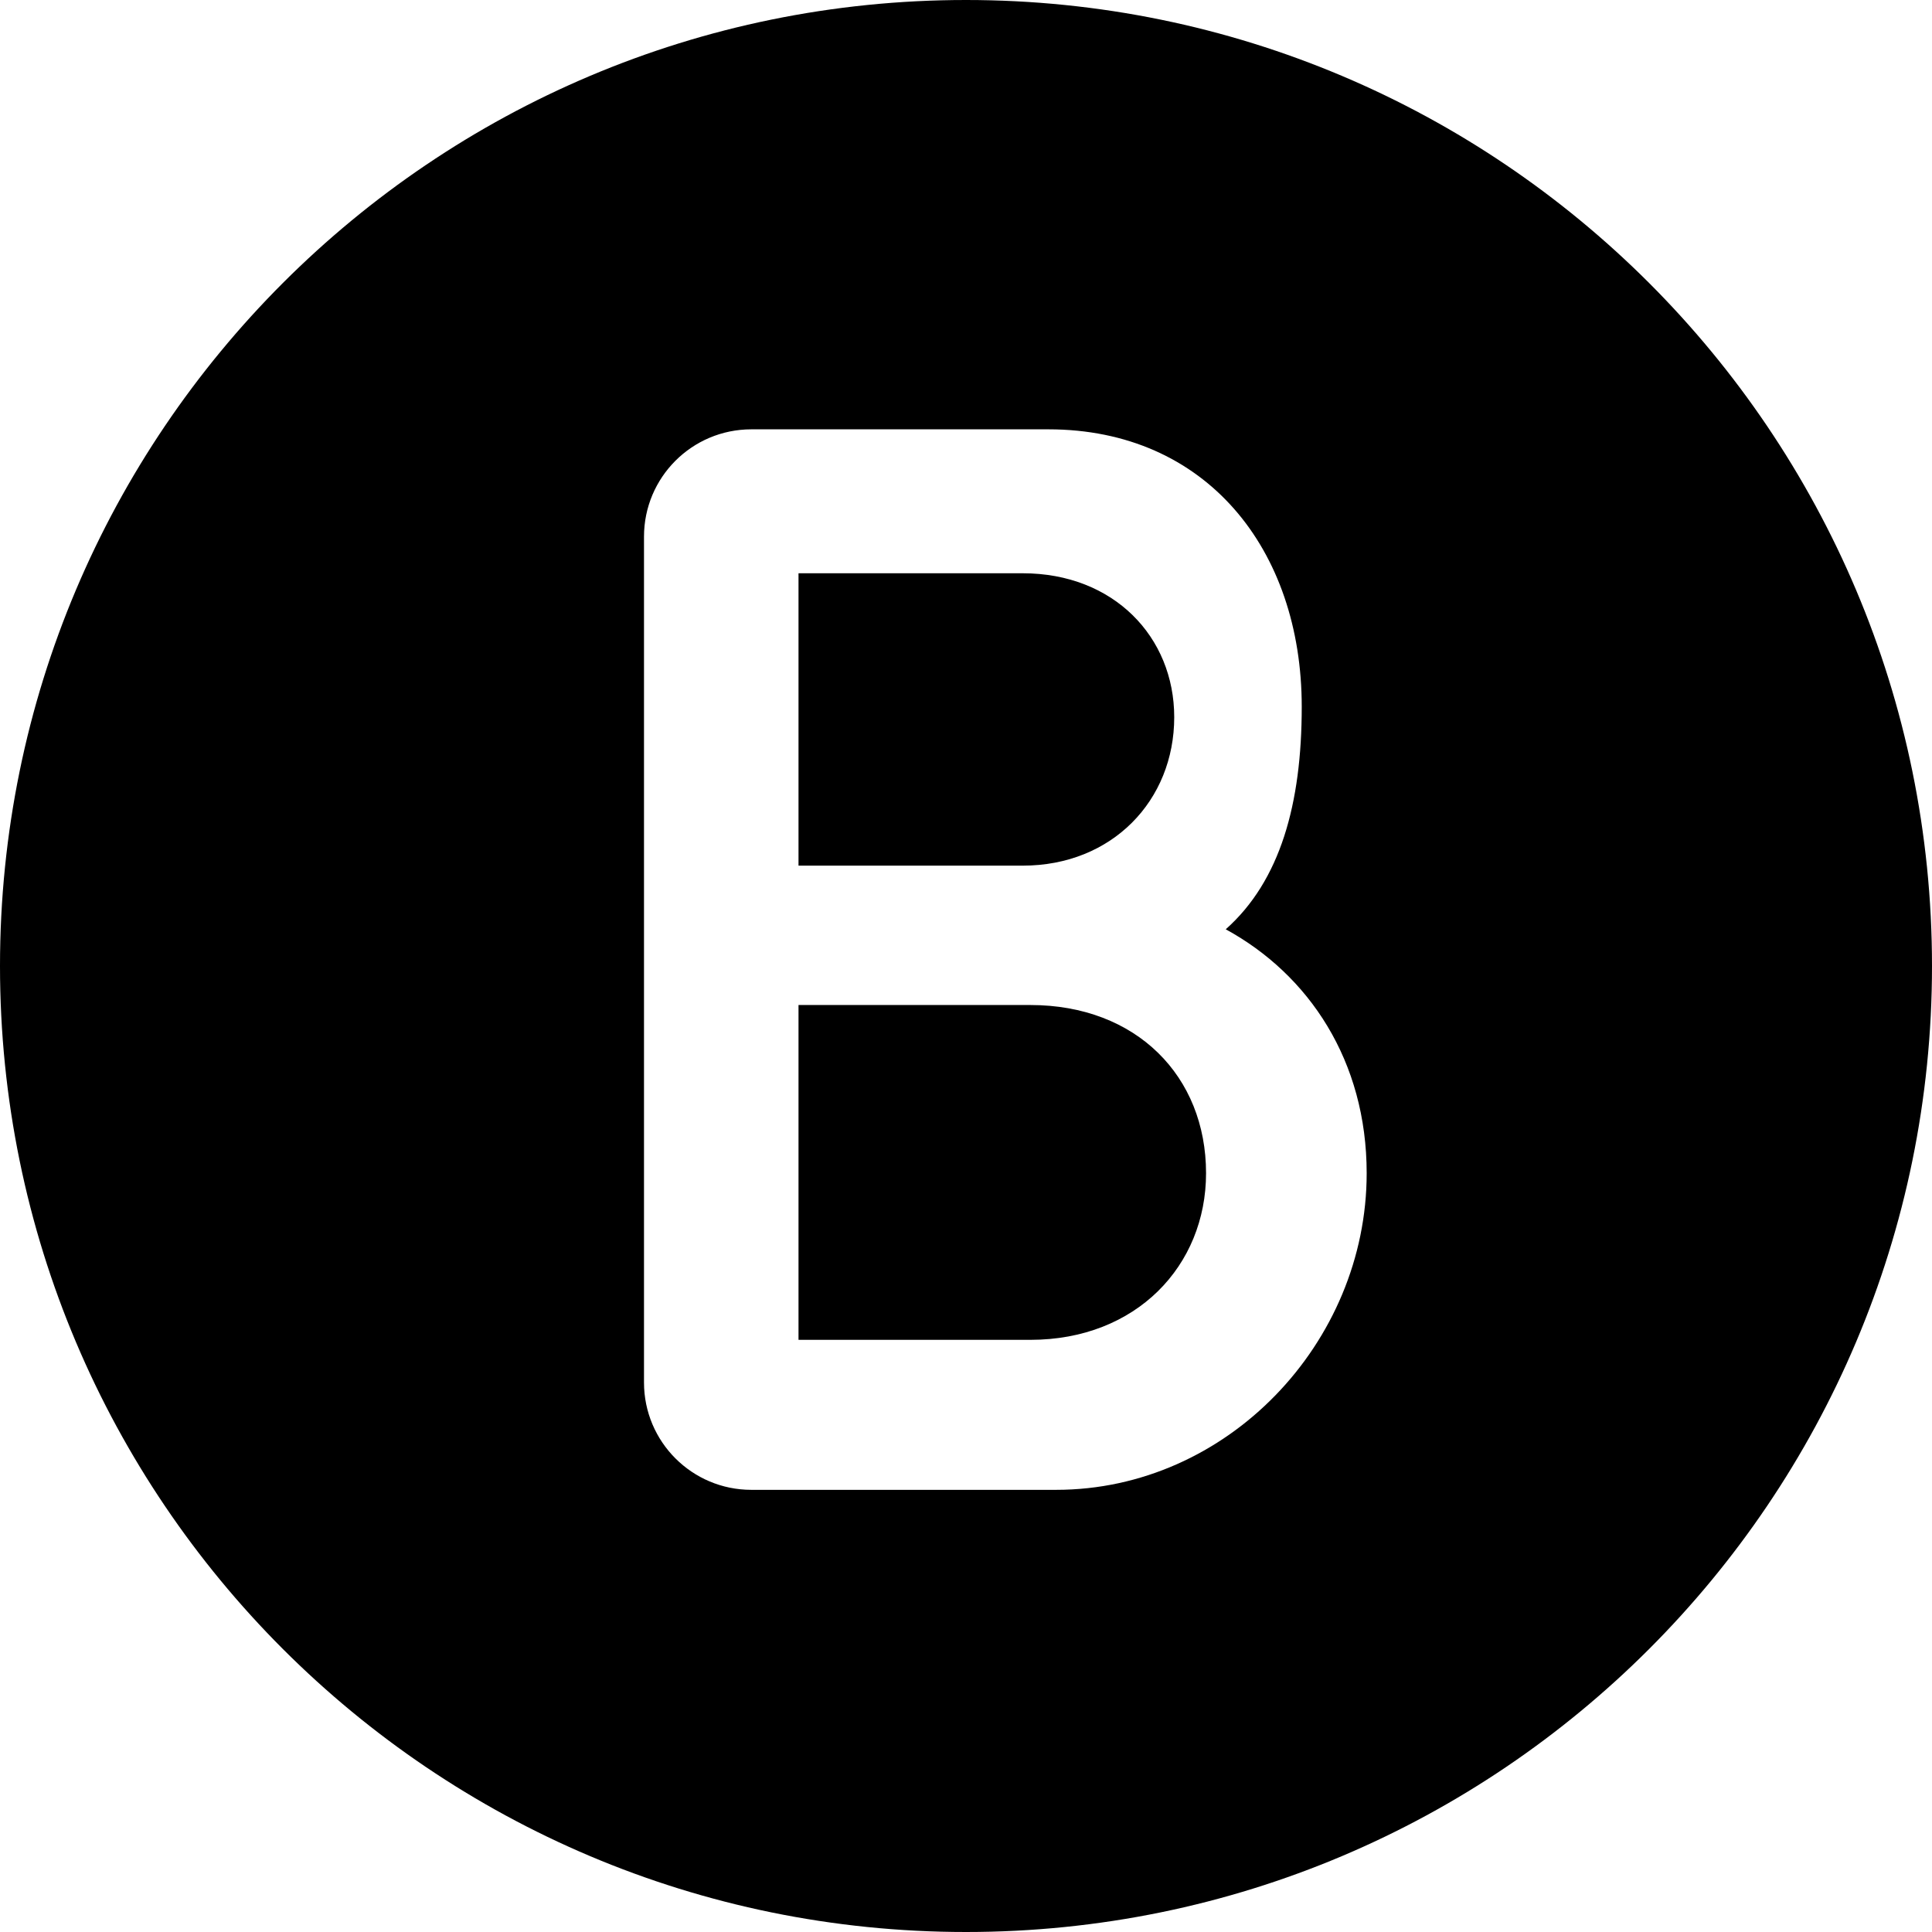
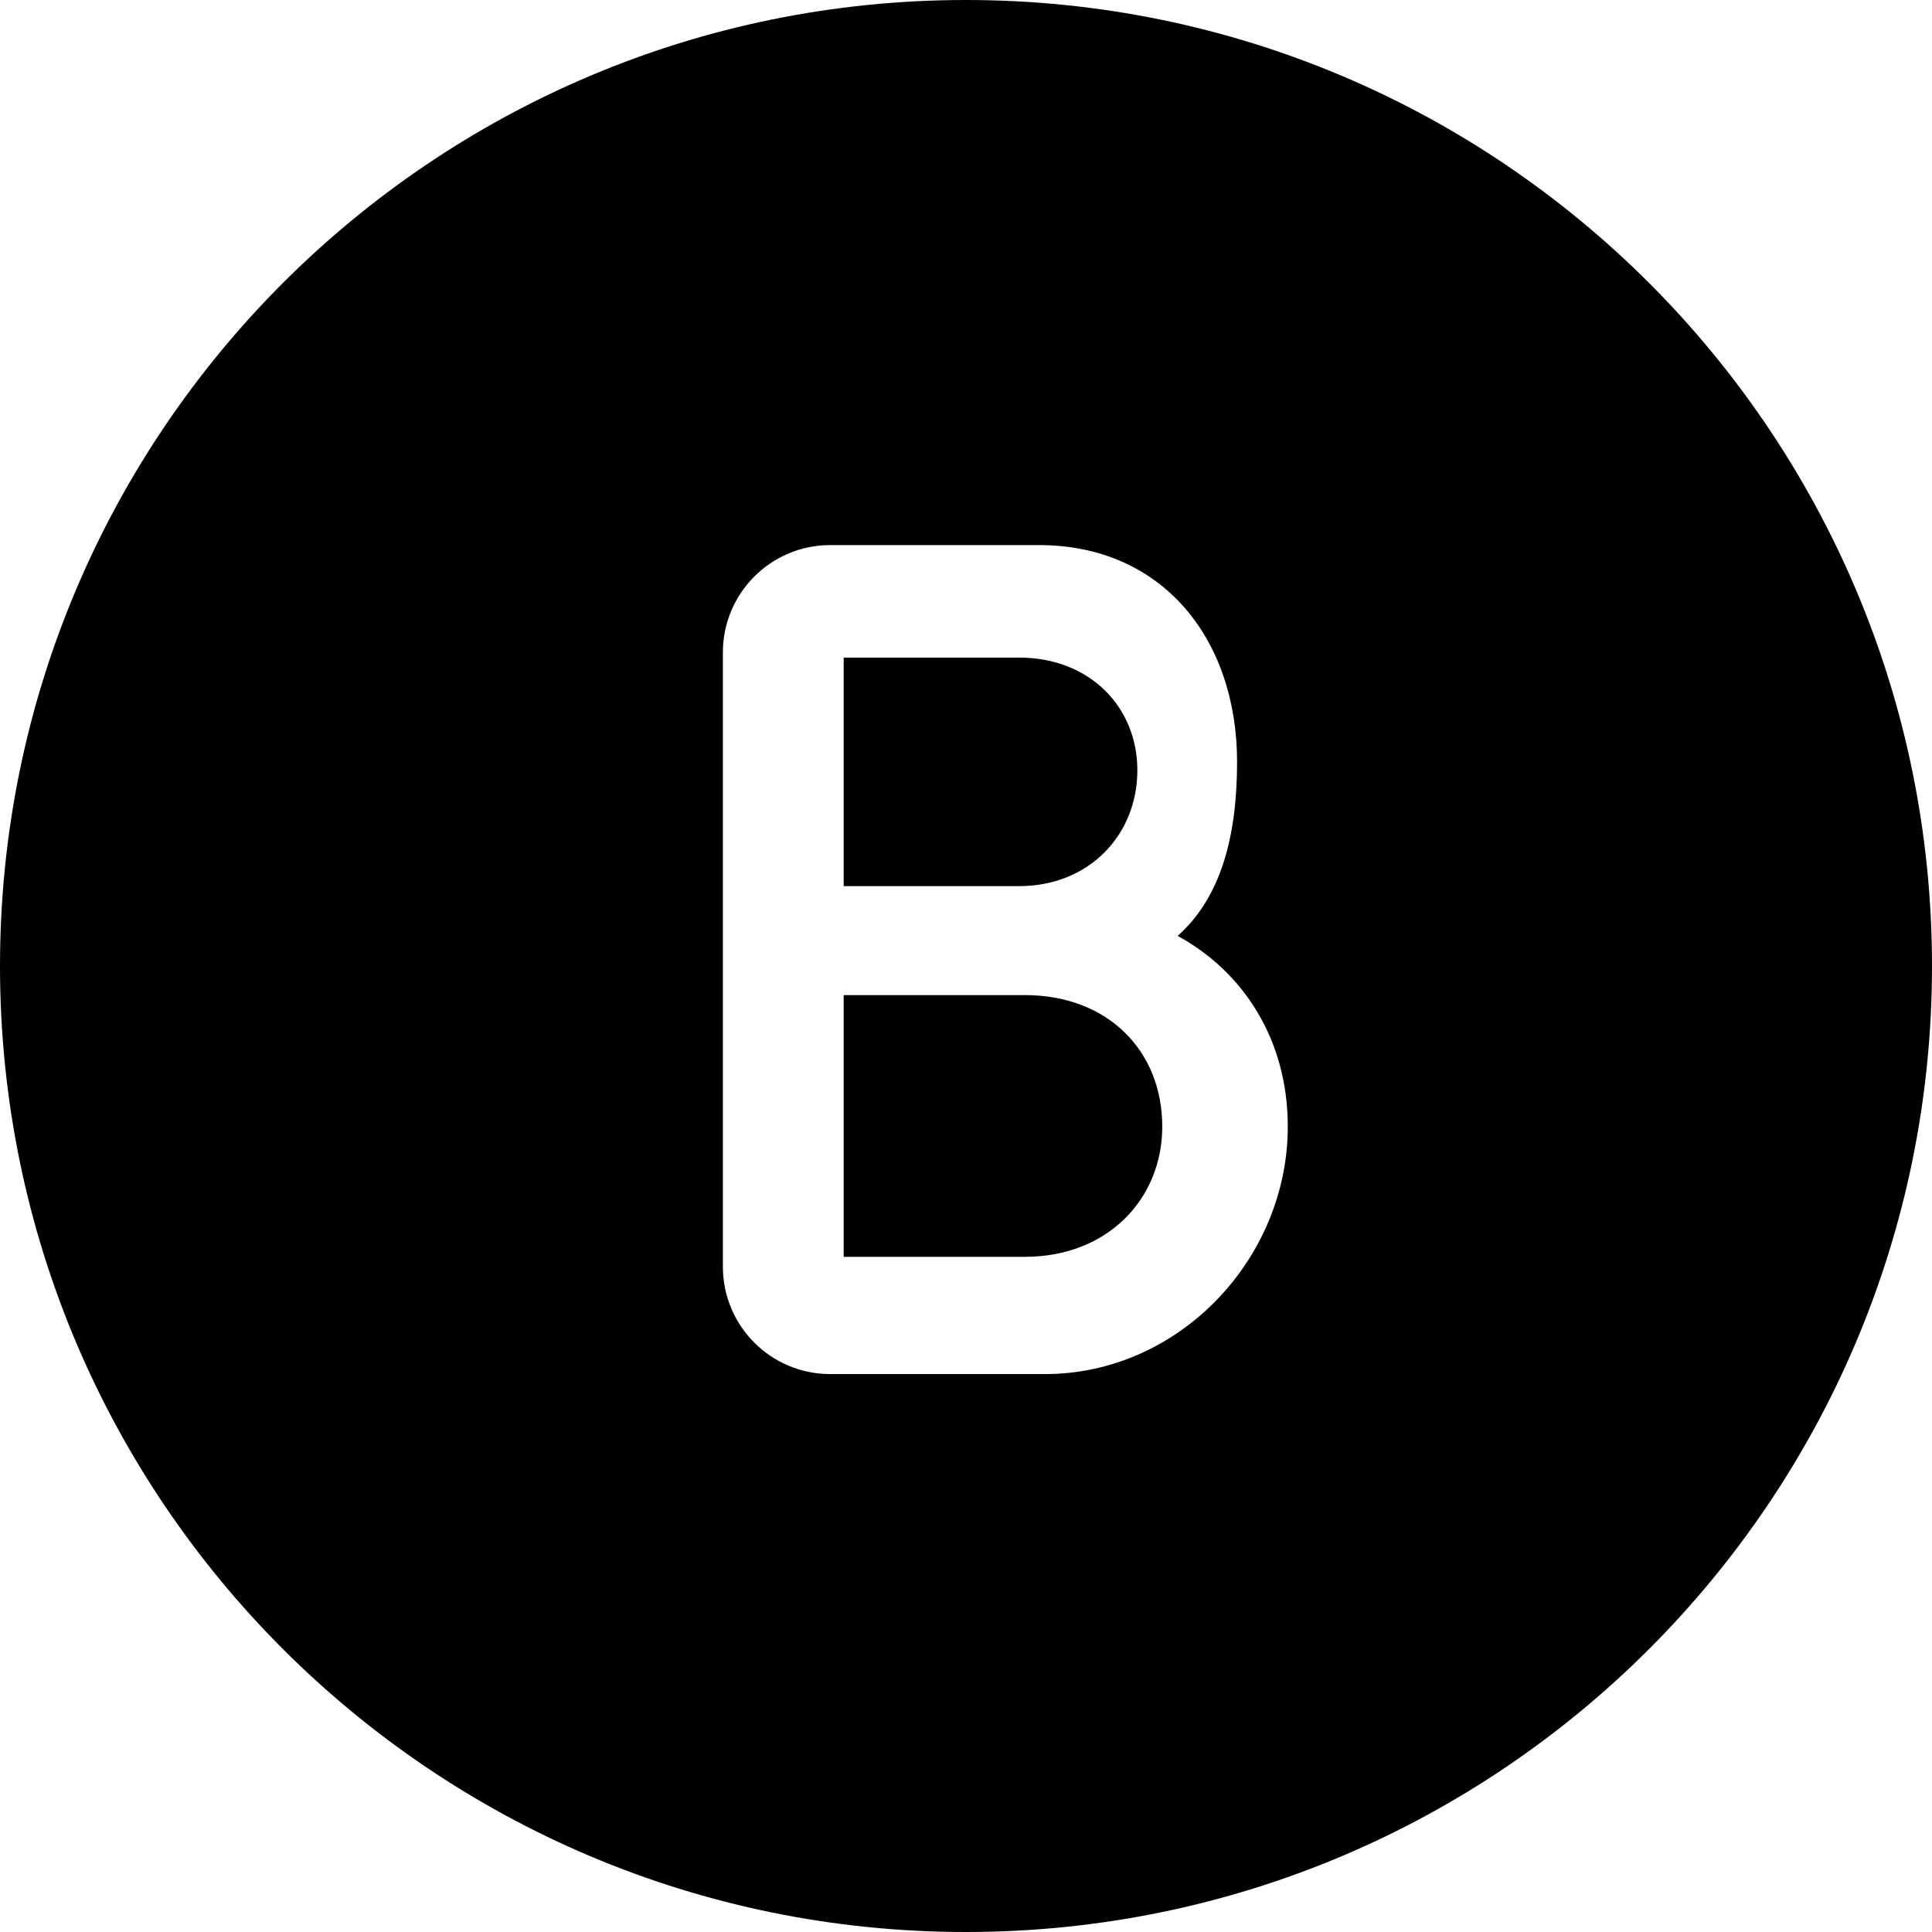
<svg xmlns="http://www.w3.org/2000/svg" width="36px" height="36px" viewBox="0 0 36 36" version="1.1">
  <defs />
  <g id="Logo" stroke="none" stroke-width="1" fill="none" fill-rule="evenodd">
    <g id="Option-Copy-3" fill="#000000">
-       <path d="M18,0 L18,0 C27.941,-1.82615513e-15 36,8.059 36,18 L36,18 C36,27.941 27.941,36 18,36 C8.059,36 1.21743675e-15,27.941 0,18 L0,18 L0,18 C-1.21743675e-15,8.059 8.059,1.82615513e-15 18,0 L18,0 Z M22.84,17.316 C23.857,16.412 24.256,14.977 24.256,13.17 C24.256,10.234 22.473,8 19.537,8 L14,8 C12.895,8 12,8.895 12,10 L12,25.761 C12,26.865 12.895,27.761 14,27.761 L14,27.761 L19.679,27.761 C22.868,27.761 25.466,25.023 25.466,21.861 C25.466,19.772 24.393,18.163 22.84,17.316 Z M19.057,10.682 C20.751,10.682 21.88,11.867 21.88,13.364 C21.88,14.916 20.723,16.13 19.057,16.13 L14.879,16.13 L14.879,10.682 L19.057,10.682 Z M14.879,24.966 L14.879,18.727 L19.199,18.727 C21.175,18.727 22.473,20.054 22.473,21.861 C22.473,23.583 21.175,24.966 19.199,24.966 L14.879,24.966 Z" id="Combined-Shape" />
+       <path d="M18,0 L18,0 C27.941,-1.82615513e-15 36,8.059 36,18 L36,18 C36,27.941 27.941,36 18,36 C8.059,36 1.21743675e-15,27.941 0,18 L0,18 L0,18 C-1.21743675e-15,8.059 8.059,1.82615513e-15 18,0 L18,0 Z M21.944,17.439 C22.738,16.733 23.051,15.611 23.051,14.199 C23.051,11.904 21.657,10.157 19.362,10.157 L15.47,10.157 C14.365,10.157 13.47,11.052 13.47,12.157 L13.47,23.604 C13.47,24.708 14.365,25.604 15.47,25.604 L19.472,25.604 C21.966,25.604 23.996,23.463 23.996,20.992 C23.996,19.359 23.157,18.101 21.944,17.439 Z M18.987,12.253 C20.311,12.253 21.193,13.18 21.193,14.35 C21.193,15.563 20.289,16.512 18.987,16.512 L15.721,16.512 L15.721,12.253 L18.987,12.253 Z M15.721,23.419 L15.721,18.542 L19.097,18.542 C20.642,18.542 21.657,19.58 21.657,20.992 C21.657,22.338 20.642,23.419 19.097,23.419 L15.721,23.419 Z" id="Combined-Shape" />
    </g>
  </g>
</svg>
